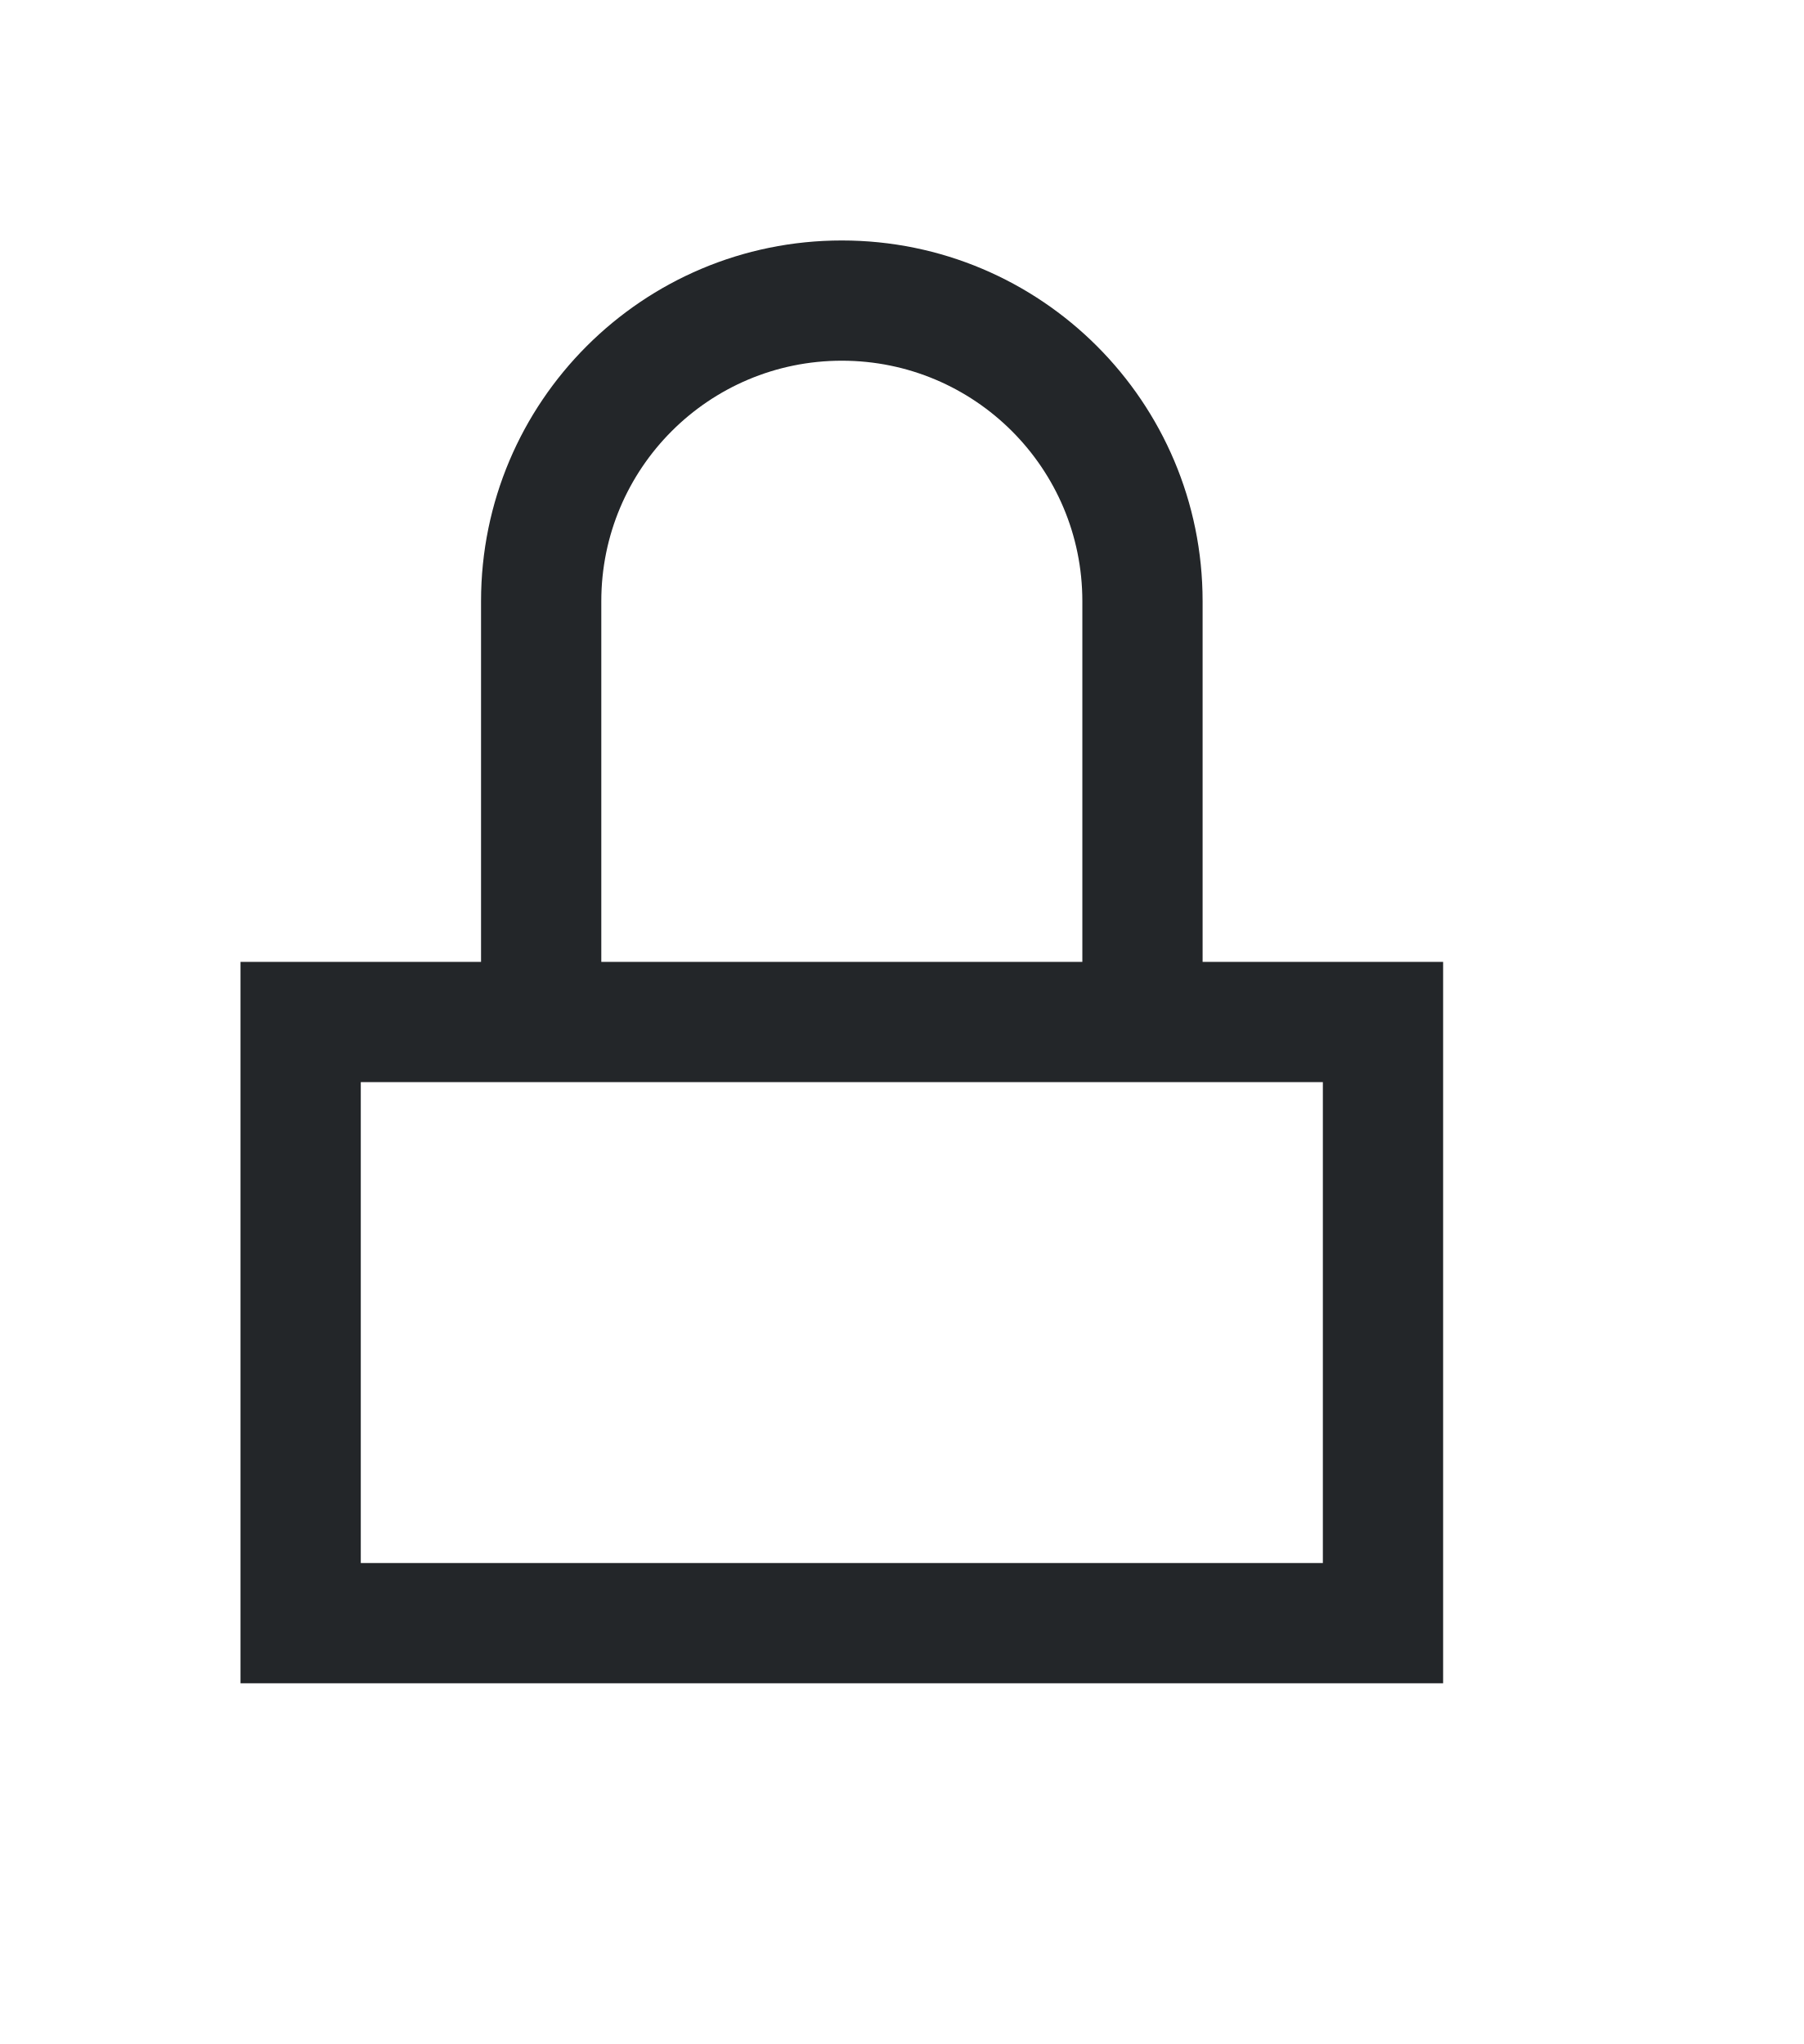
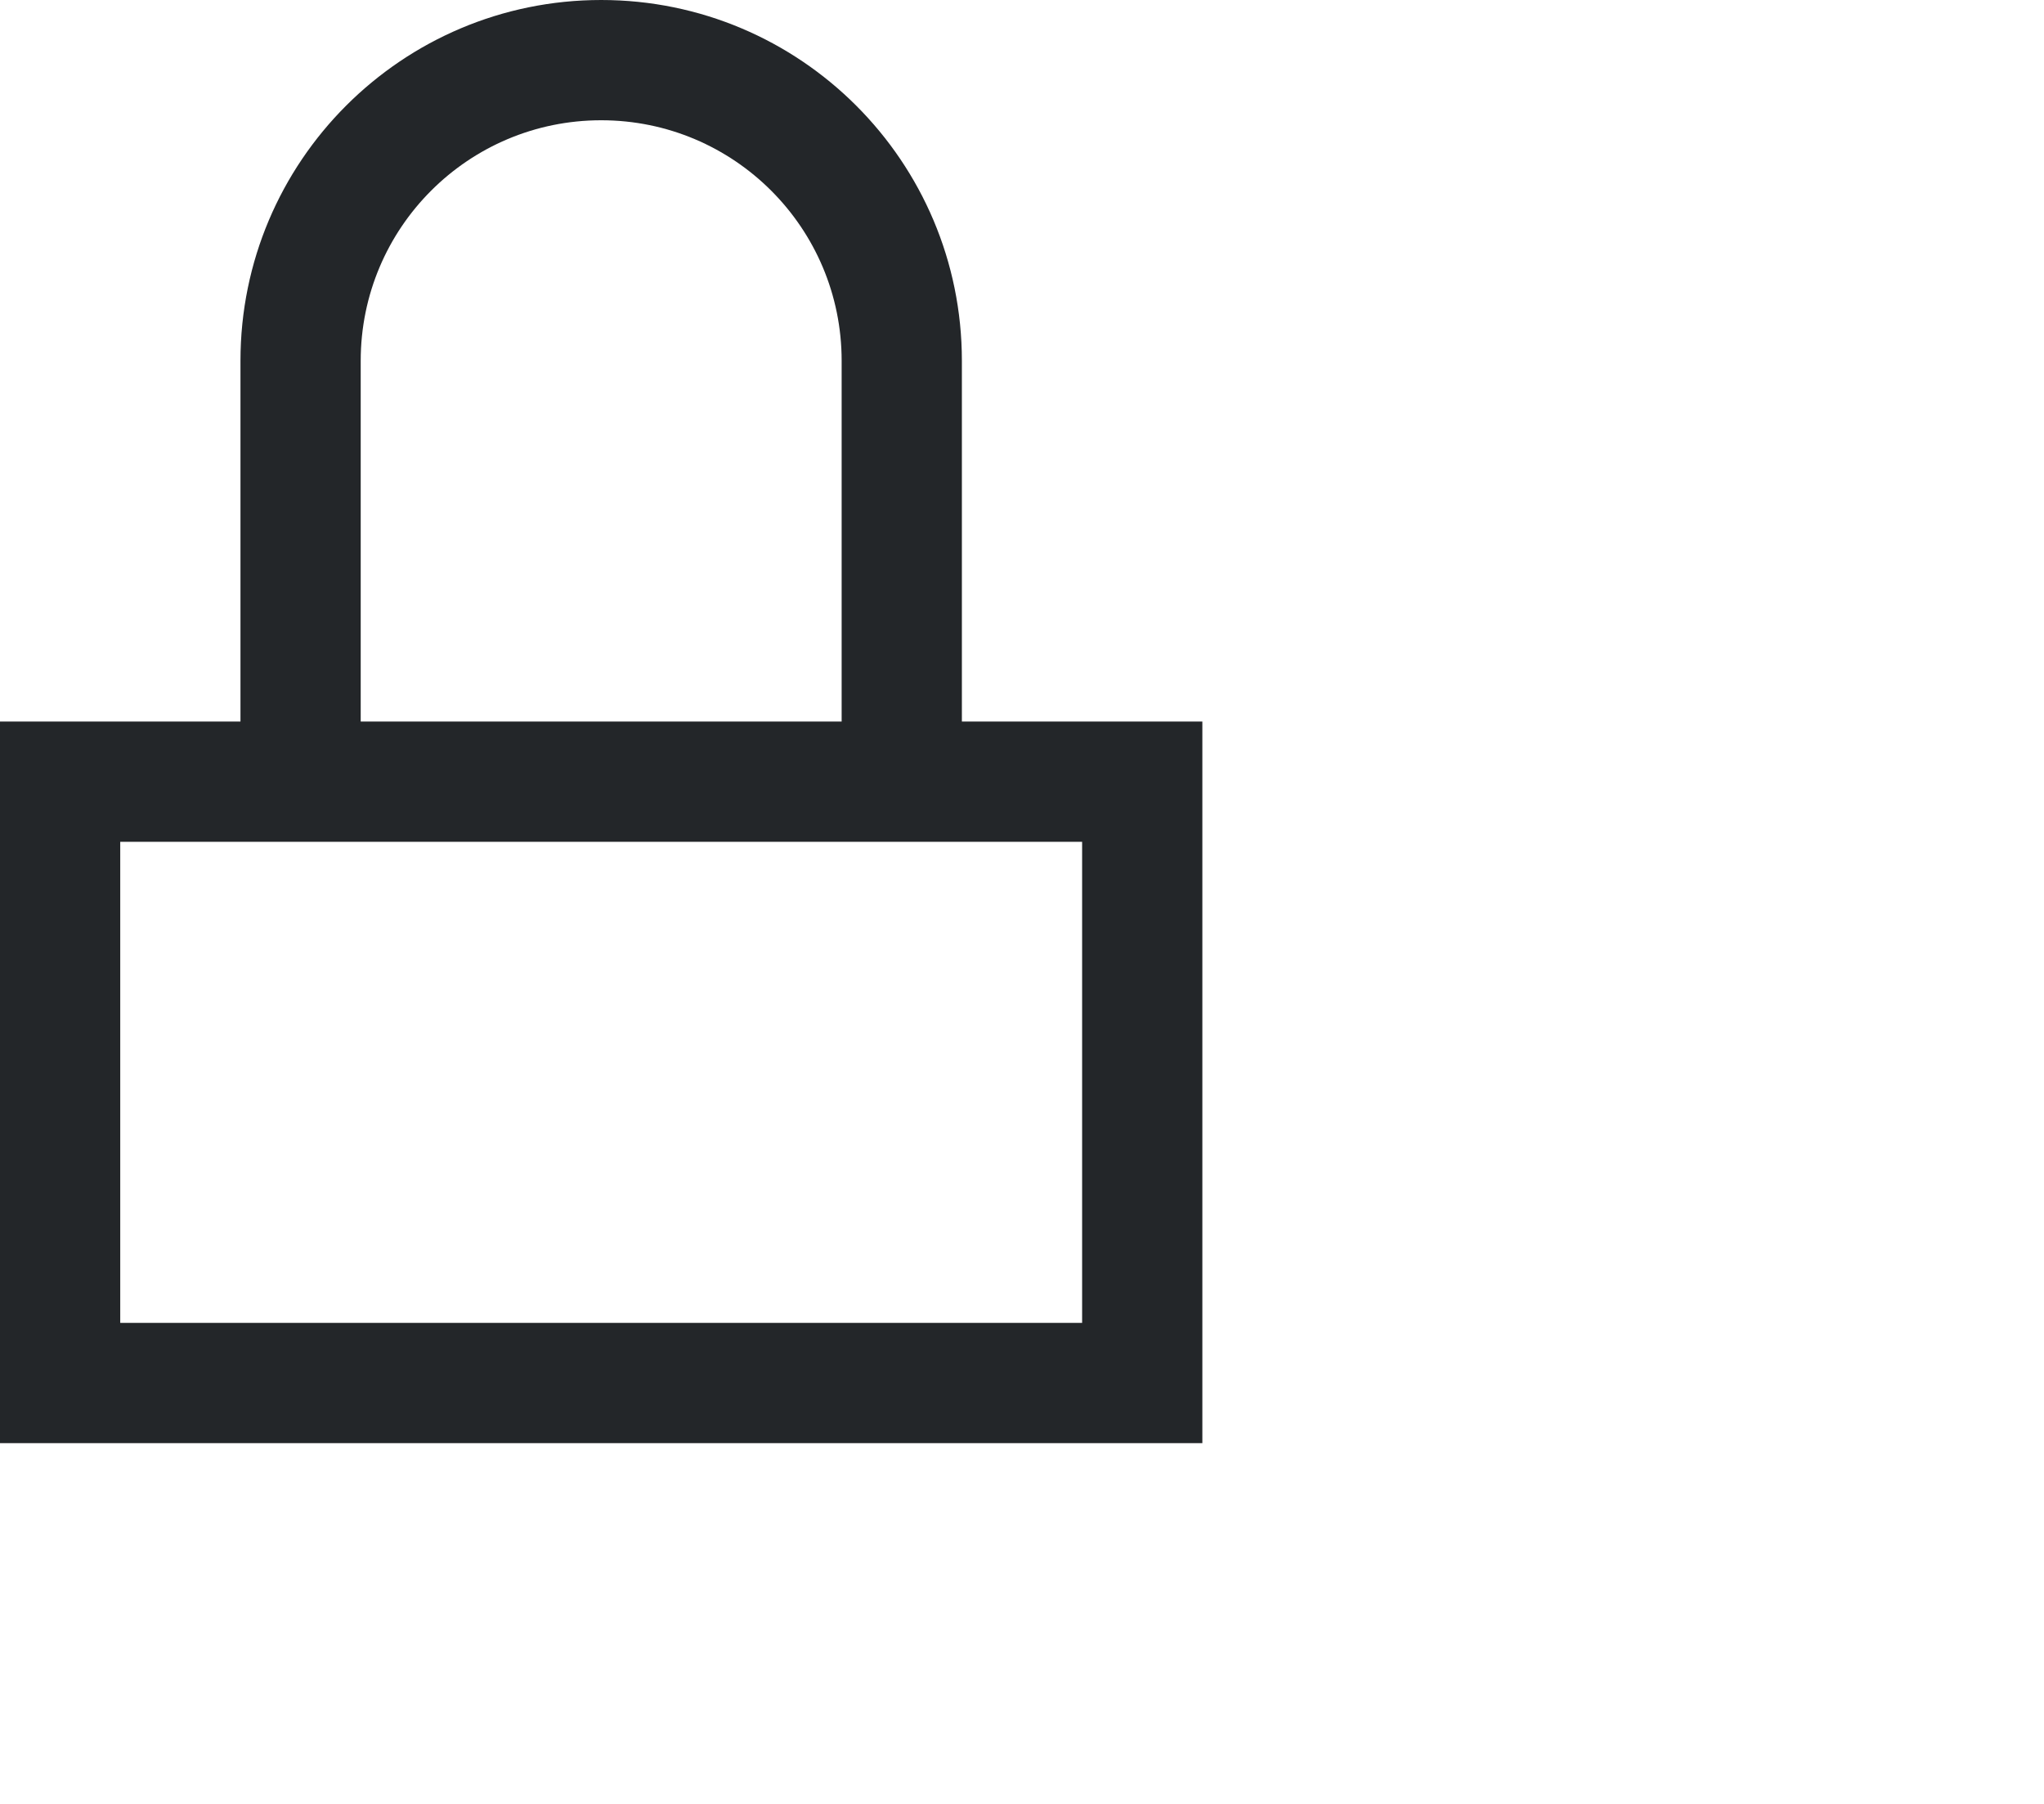
- <svg xmlns="http://www.w3.org/2000/svg" height="17" viewBox="0 0 15 17" width="15">
-   <path d="m7 2c-1.657 0-3 1.343-3 3v3h-2v6h10v-6h-2v-3c0-1.657-1.343-3-3-3zm0 1c1.105 0 2 .895 2 2v3h-4v-3c0-1.105.895-2 2-2zm-4 6h8v4h-8z" fill="#232629" />
+ <svg xmlns="http://www.w3.org/2000/svg" height="15" viewBox="0 0 17 15" width="17">
+   <path d="m5 0c-1.657 0-3 1.343-3 3v3h-2v6h10v-6h-2v-3c0-1.657-1.343-3-3-3zm0 1c1.105 0 2 .895 2 2v3h-4v-3c0-1.105.895-2 2-2zm-4 6h8v4h-8z" fill="#232629" />
</svg>
